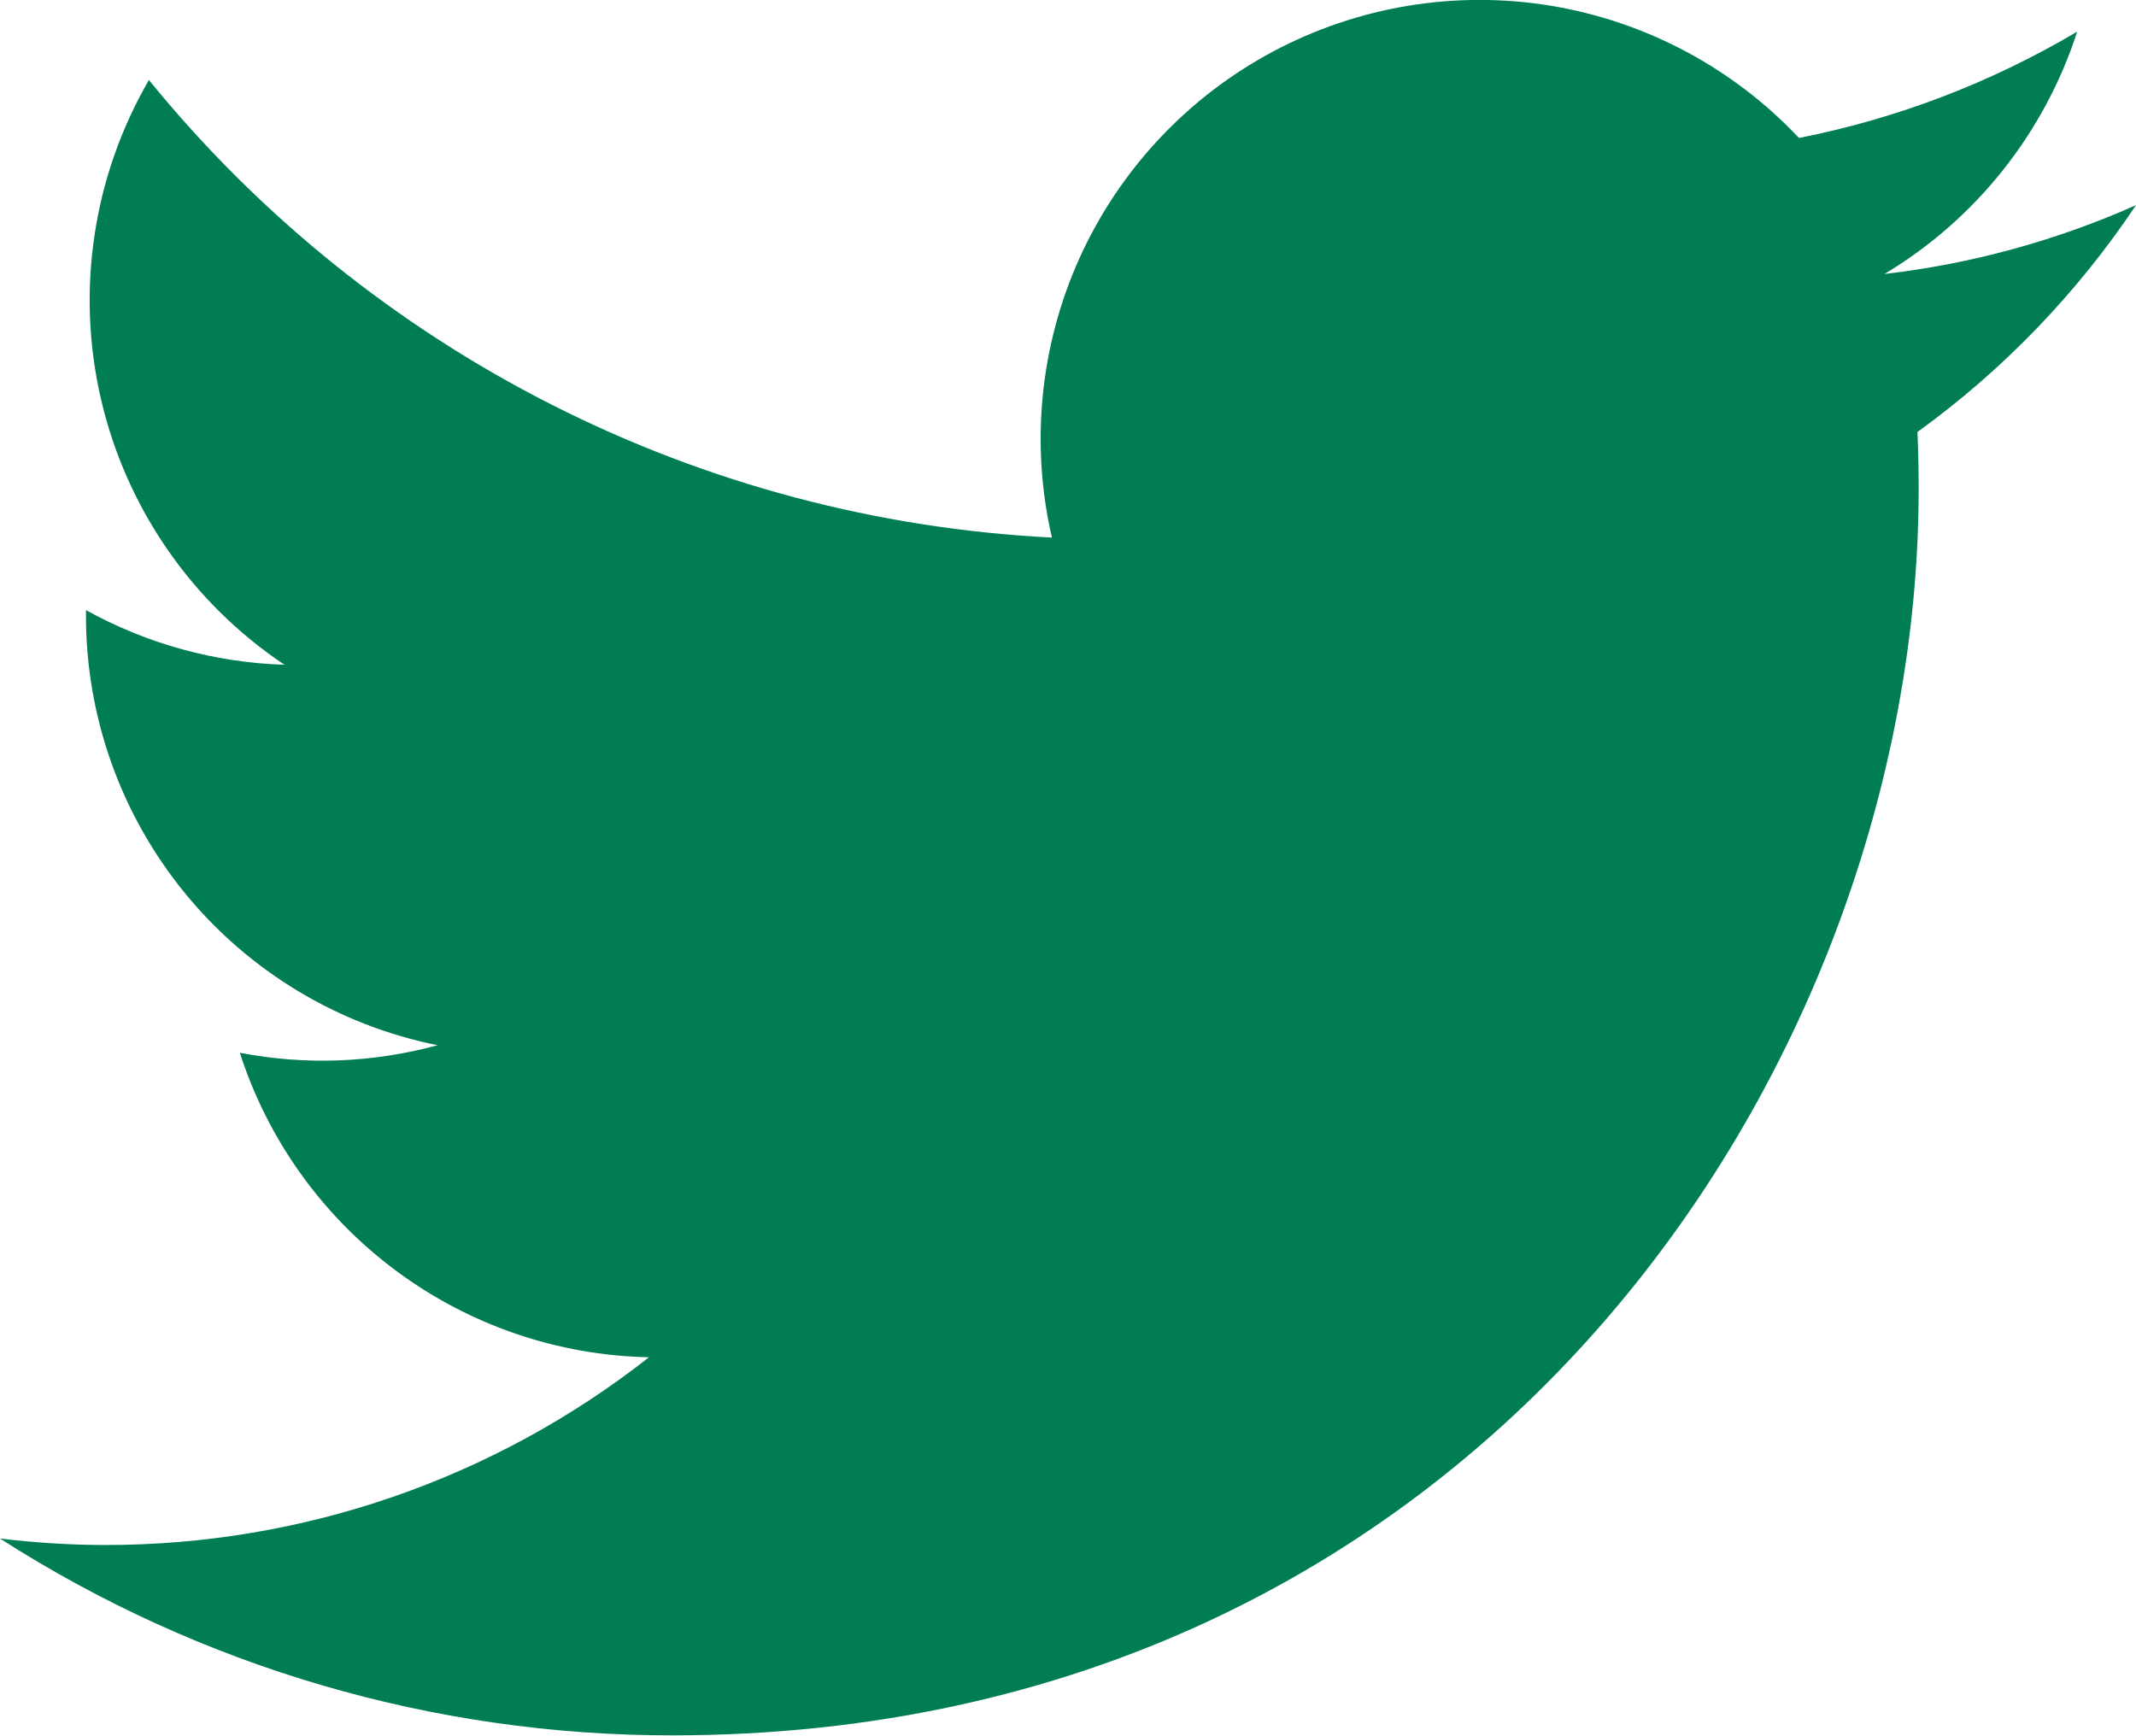
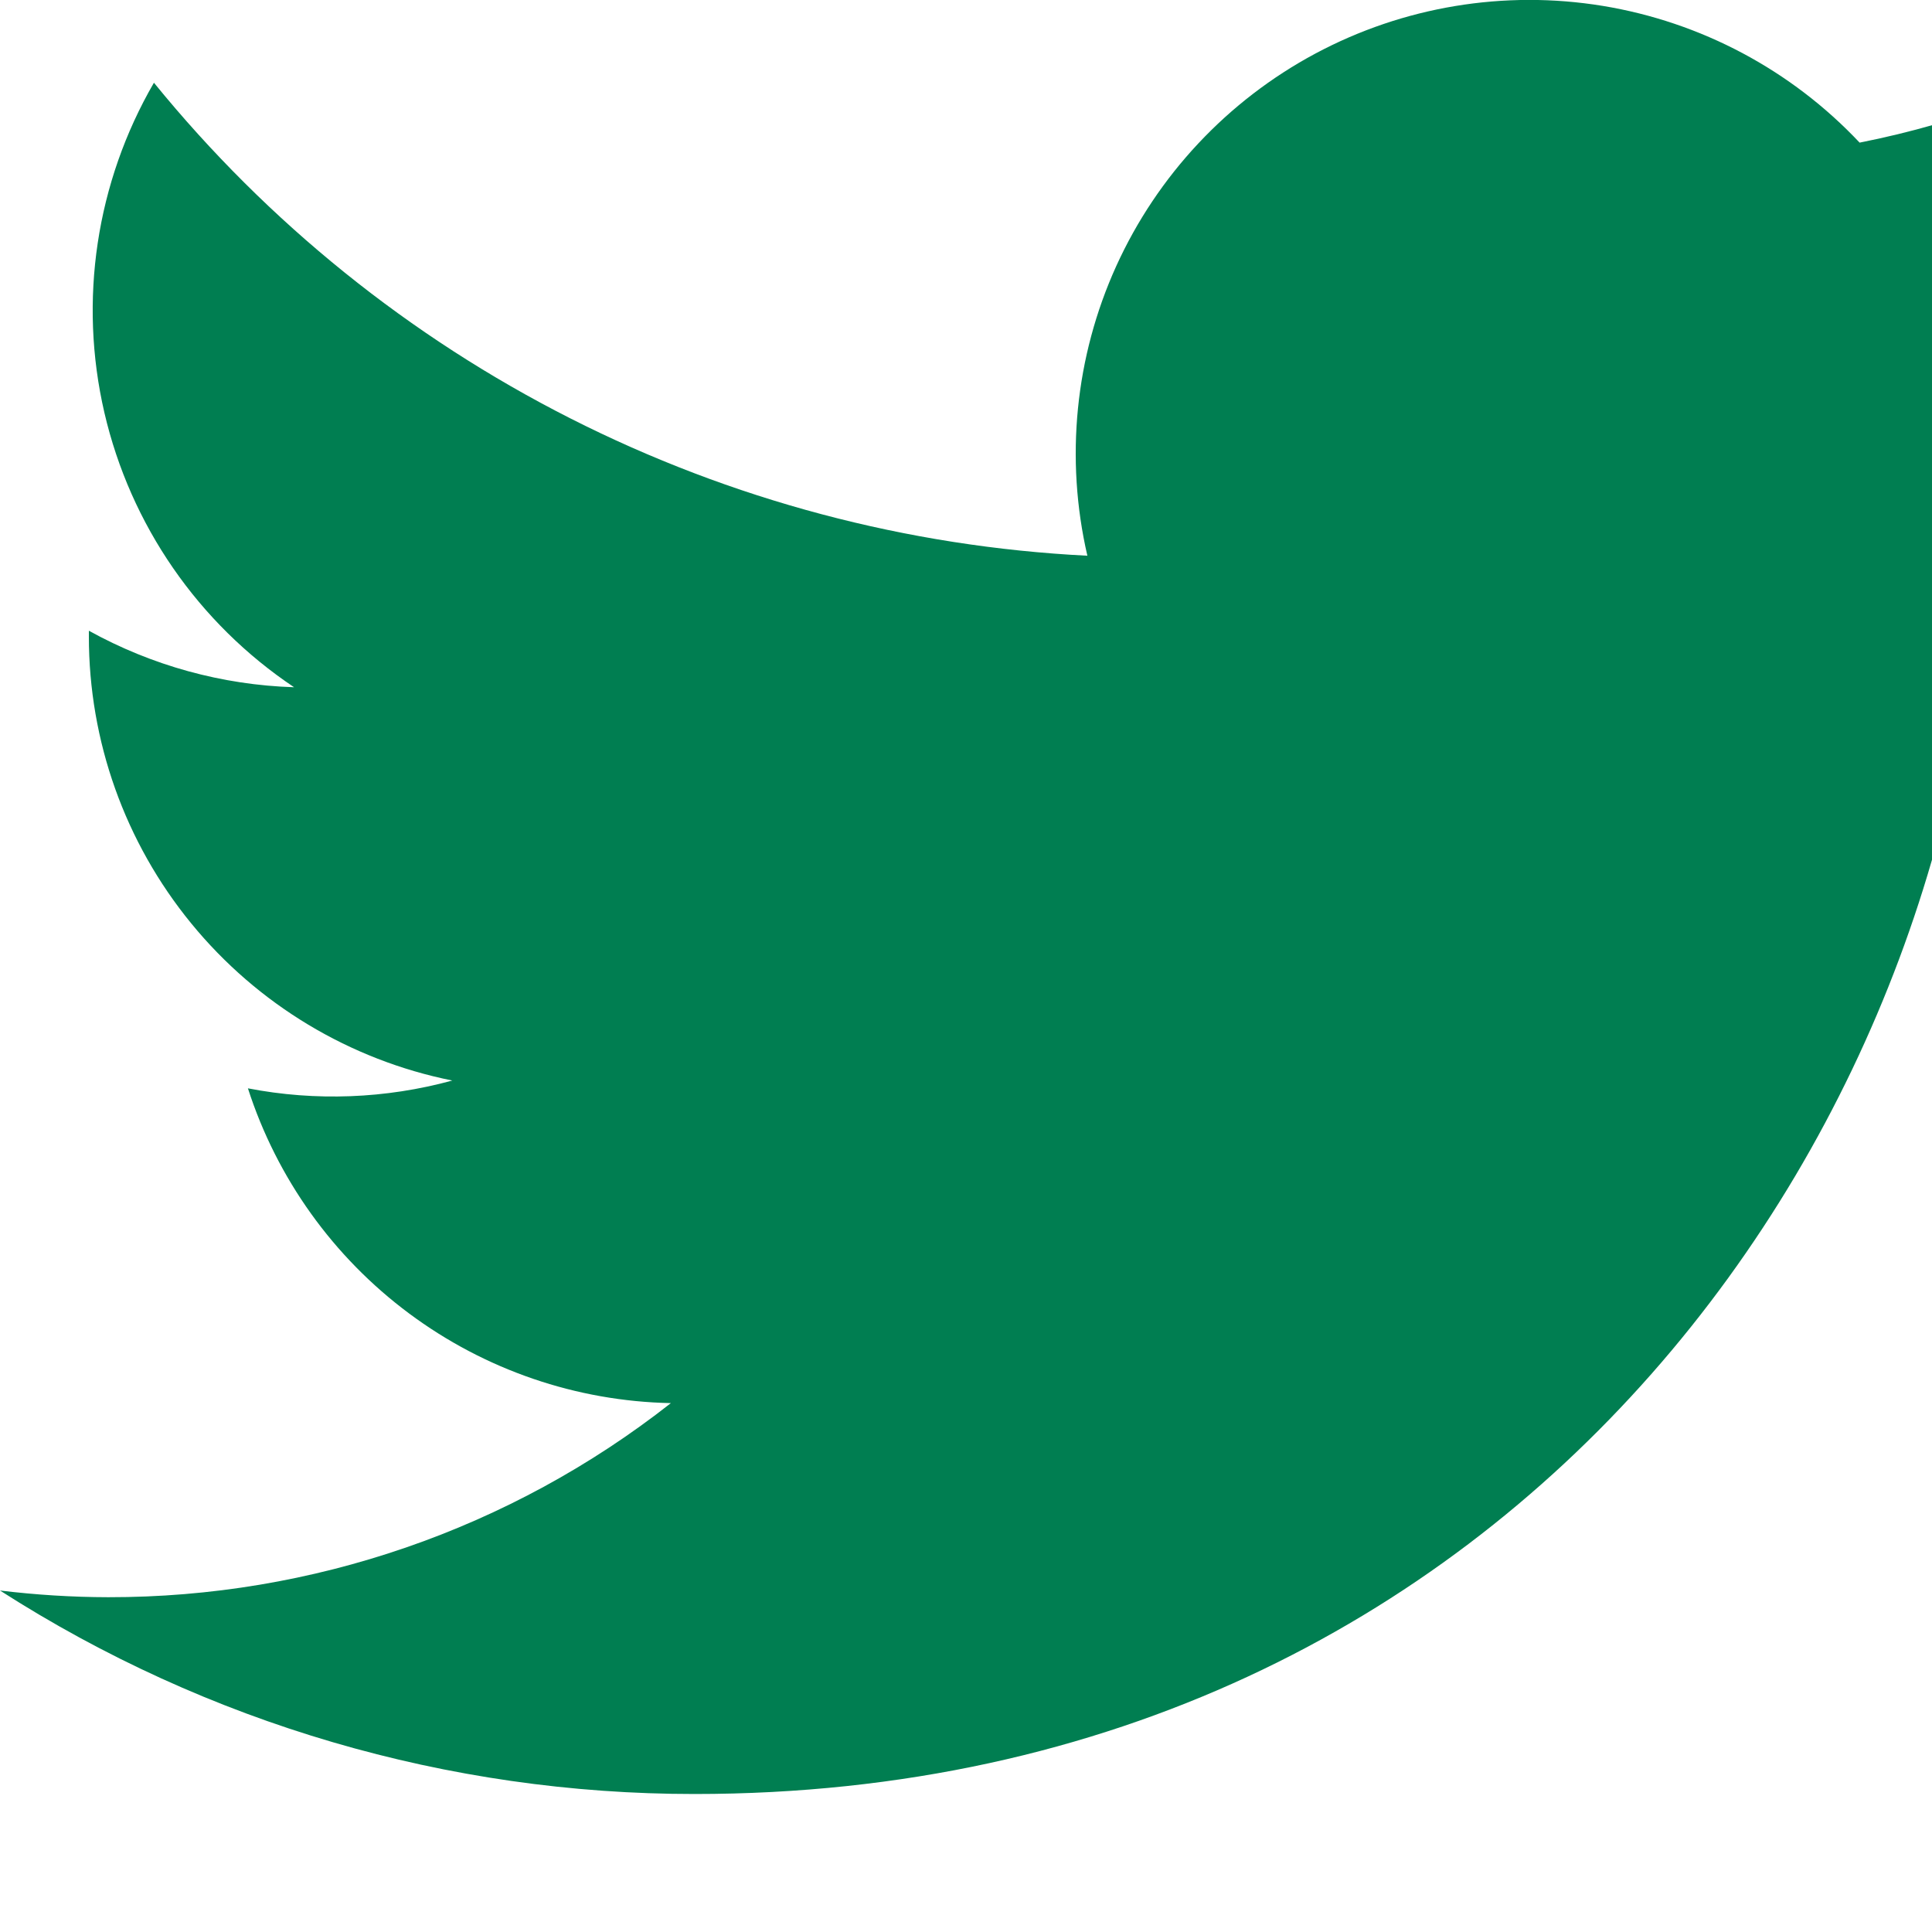
- <svg xmlns="http://www.w3.org/2000/svg" width="32" height="26" viewBox="0 0 32 26" fill="none">
+ <svg xmlns="http://www.w3.org/2000/svg" width="28" height="28" viewBox="0 0 28 28" fill="none">
  <path d="M10.067 26C22.139 26 28.744 15.996 28.744 7.322C28.744 7.041 28.738 6.754 28.726 6.472C30.011 5.543 31.119 4.392 32 3.074C30.803 3.606 29.533 3.954 28.232 4.105C29.602 3.284 30.627 1.994 31.119 0.474C29.83 1.238 28.421 1.777 26.951 2.067C25.961 1.015 24.652 0.319 23.226 0.085C21.8 -0.148 20.338 0.095 19.064 0.776C17.79 1.458 16.776 2.54 16.178 3.855C15.581 5.171 15.434 6.646 15.759 8.054C13.15 7.923 10.597 7.245 8.267 6.064C5.936 4.883 3.88 3.226 2.231 1.199C1.393 2.644 1.136 4.354 1.513 5.981C1.891 7.609 2.873 9.031 4.262 9.96C3.22 9.927 2.2 9.646 1.288 9.141V9.222C1.287 10.739 1.811 12.209 2.771 13.382C3.731 14.556 5.068 15.361 6.555 15.66C5.589 15.924 4.576 15.963 3.593 15.773C4.013 17.077 4.829 18.217 5.928 19.035C7.027 19.853 8.353 20.308 9.723 20.335C7.398 22.162 4.526 23.152 1.569 23.148C1.044 23.147 0.521 23.114 0 23.051C3.004 24.978 6.498 26.002 10.067 26Z" fill="#007E51" />
</svg>
